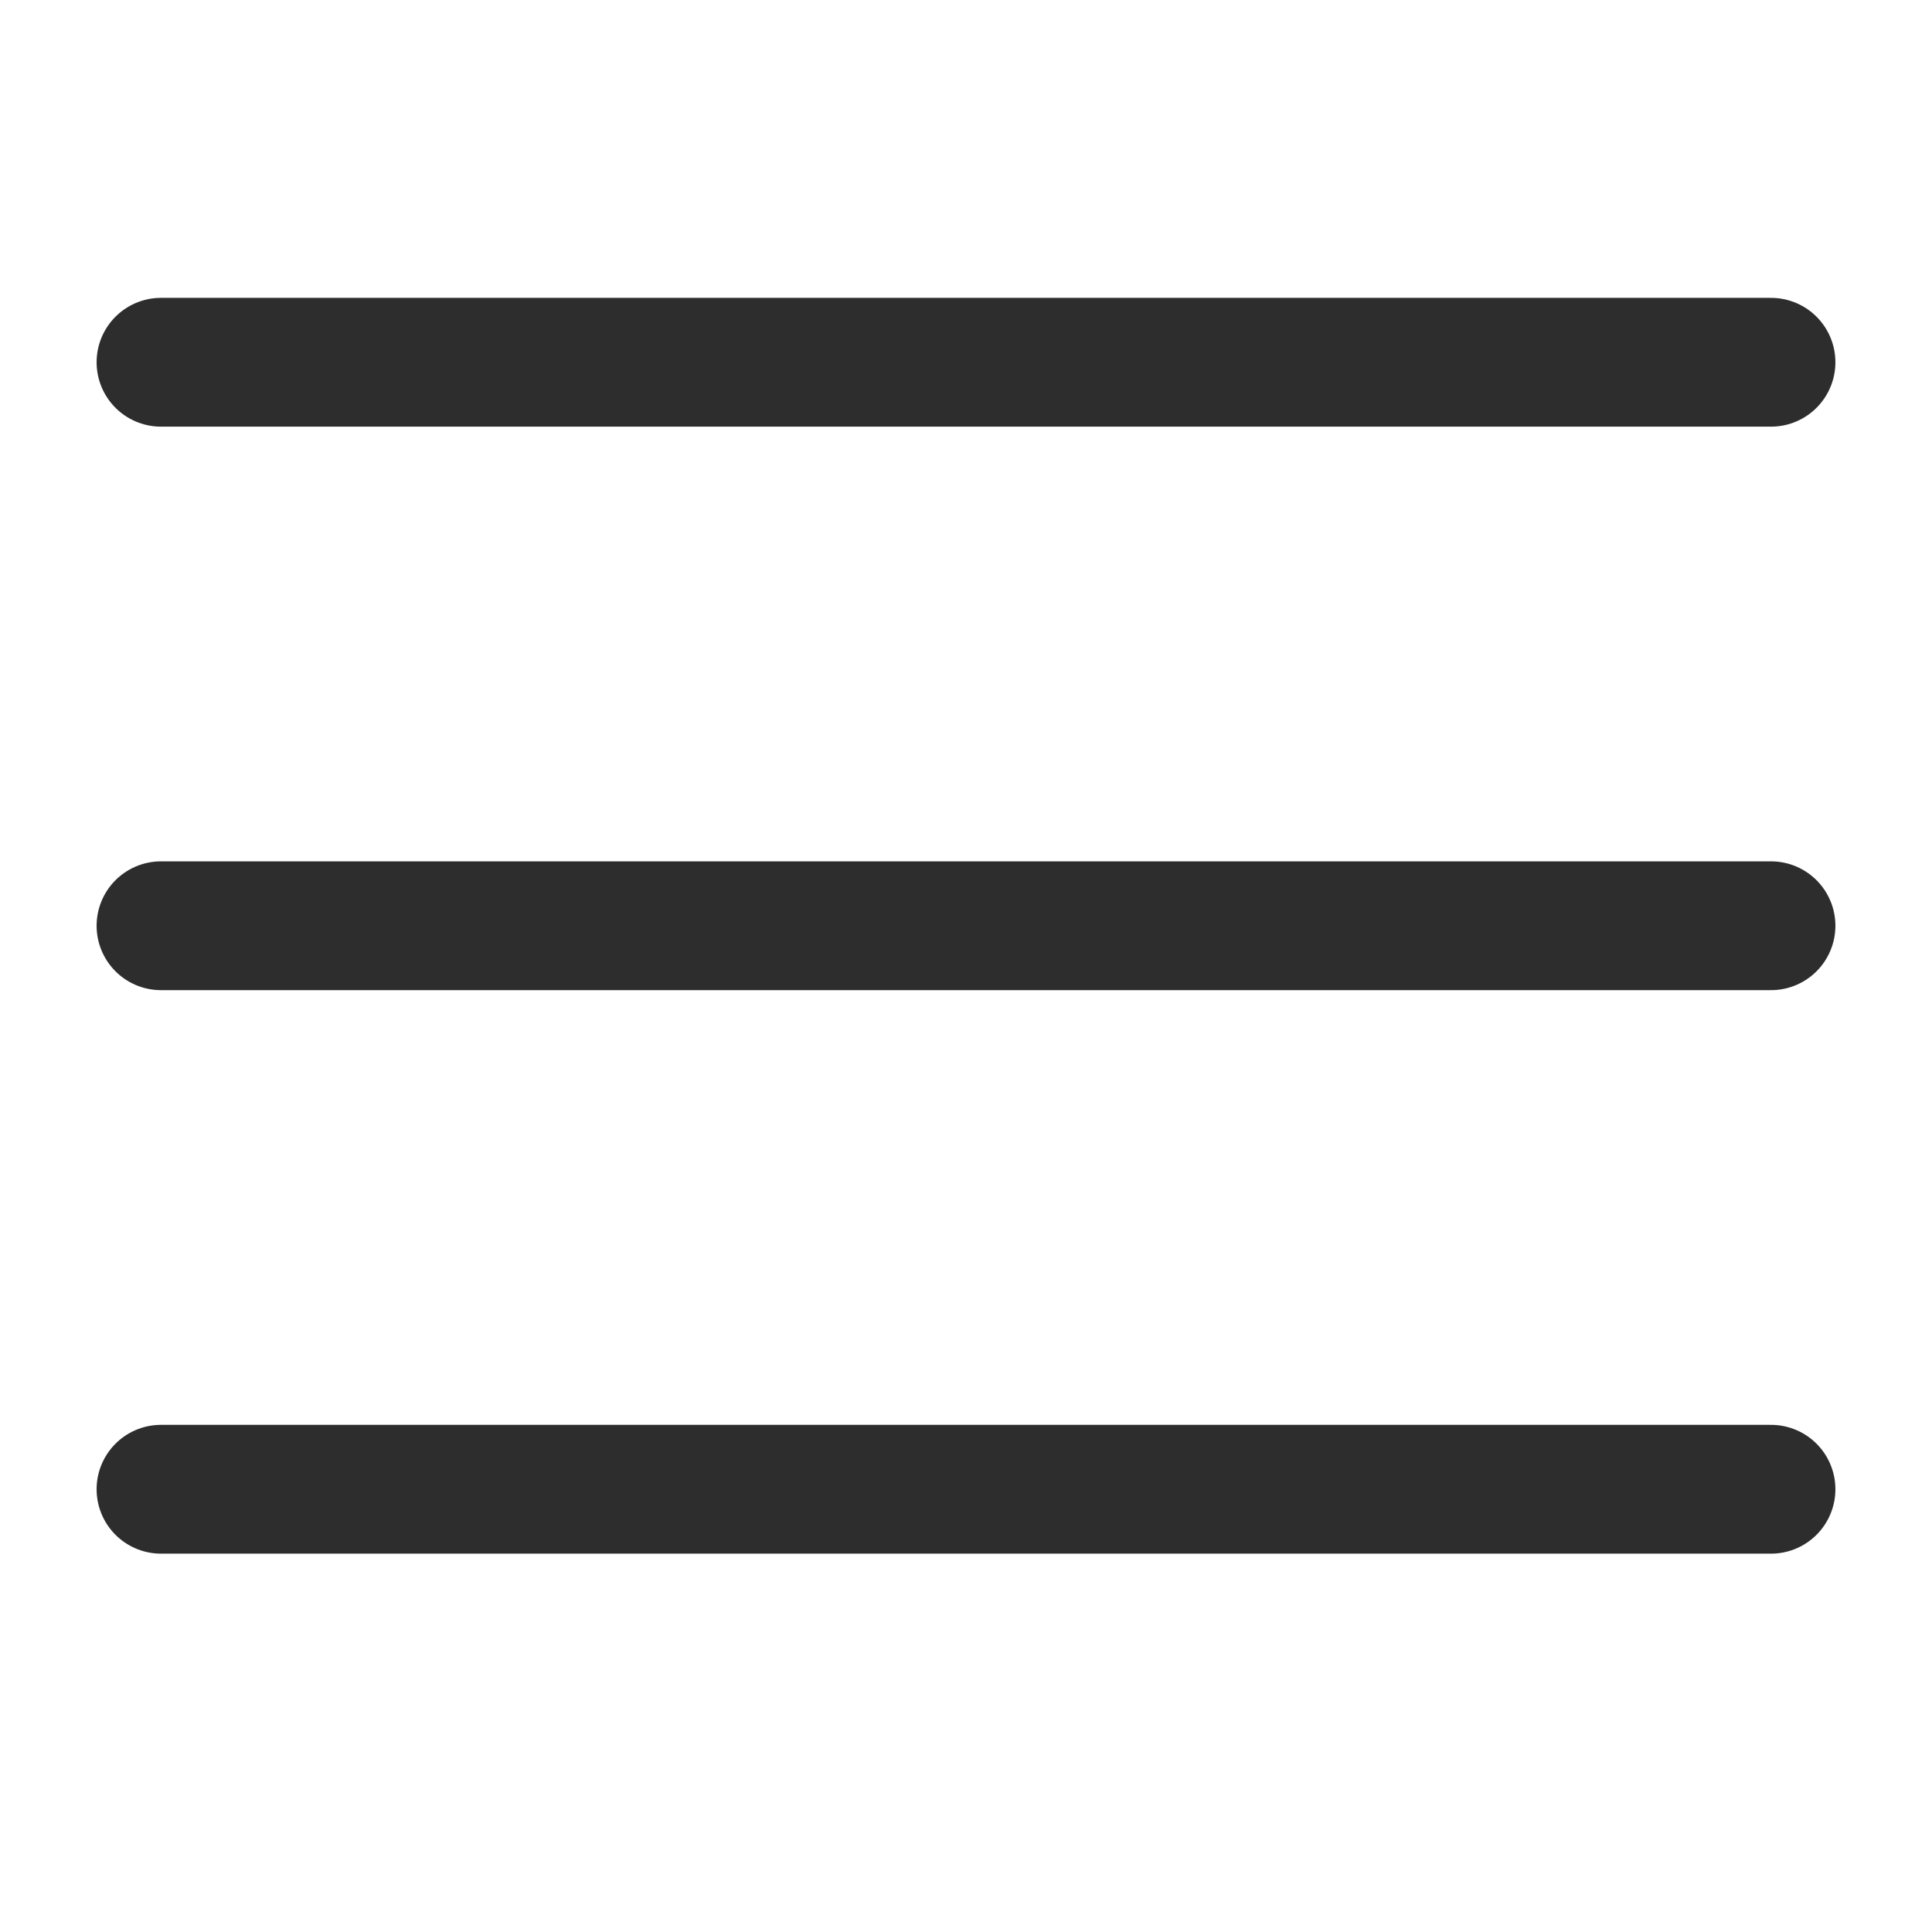
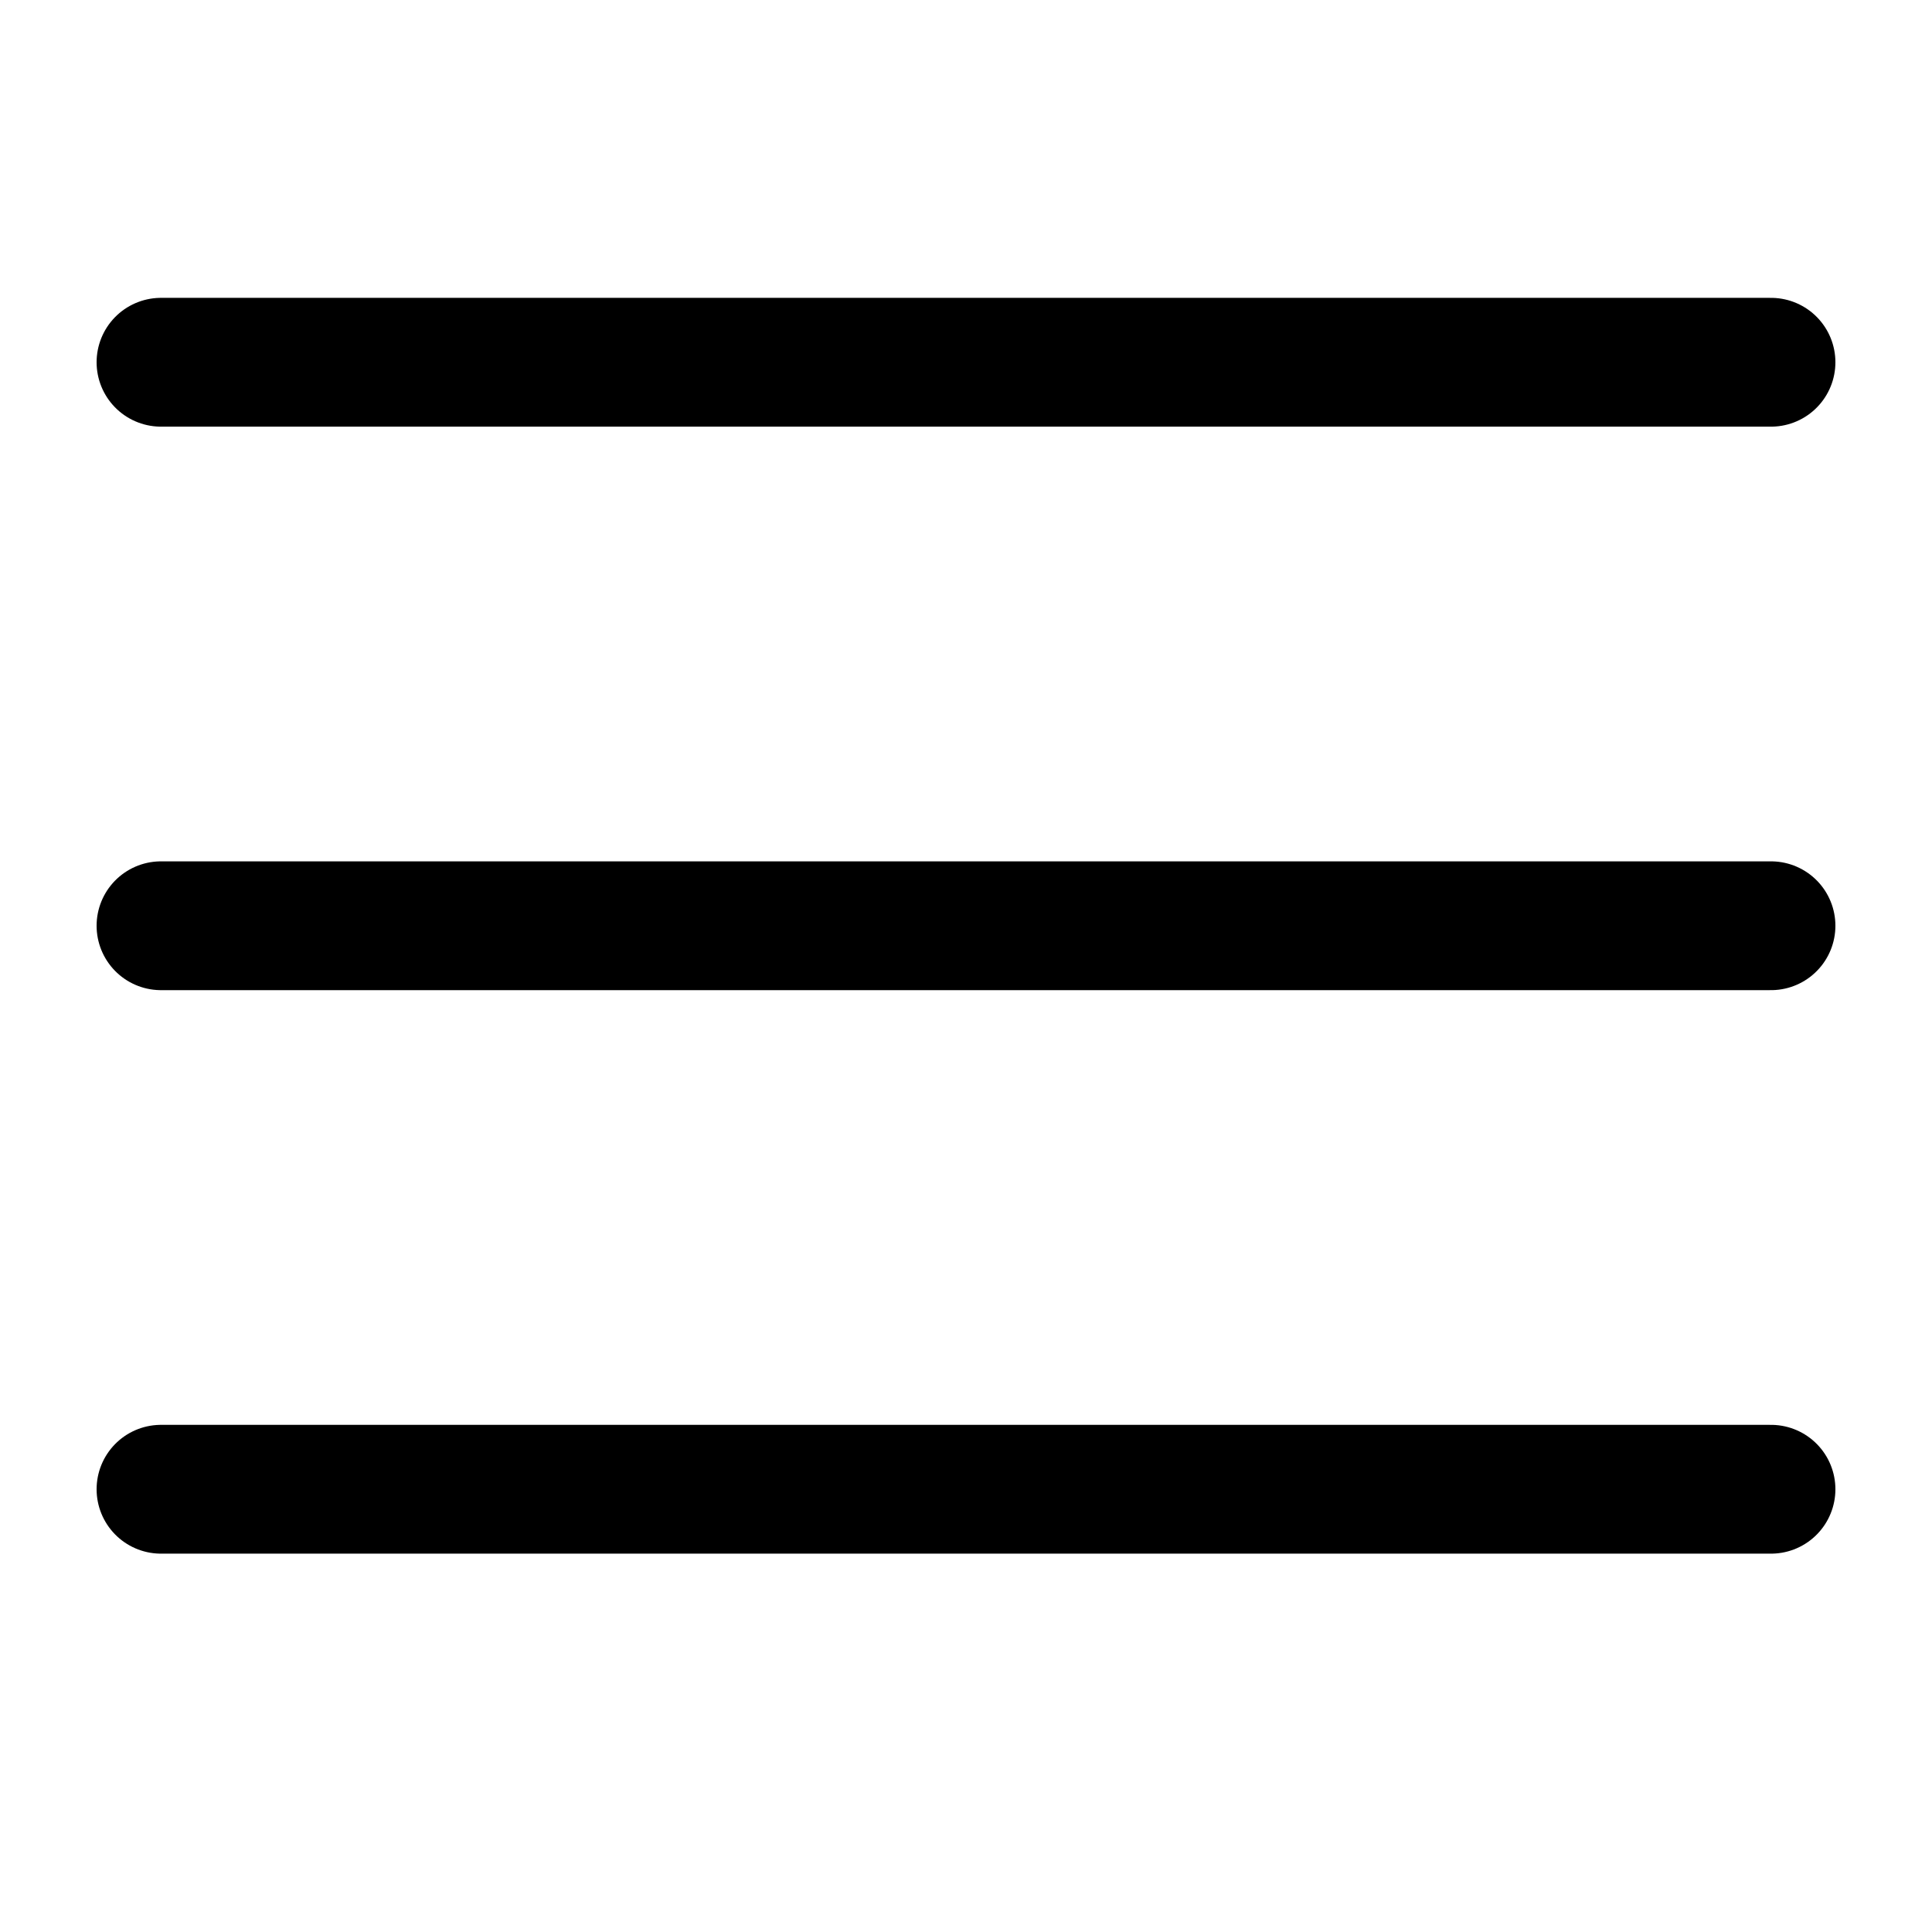
<svg xmlns="http://www.w3.org/2000/svg" width="24" height="24" viewBox="0 0 24 24" fill="none">
-   <path d="M2 4.5H22" stroke="#2D2D2D" stroke-width="1.6" stroke-linecap="round" stroke-linejoin="round" />
-   <path d="M2 11.5H22" stroke="#2D2D2D" stroke-width="1.6" stroke-linecap="round" stroke-linejoin="round" />
-   <path d="M2 18.5H22" stroke="#2D2D2D" stroke-width="1.6" stroke-linecap="round" stroke-linejoin="round" />
+   <path d="M2 4.5H22" stroke="currentColor" stroke-width="1.6" stroke-linecap="round" stroke-linejoin="round" />
+   <path d="M2 11.5H22" stroke="currentColor" stroke-width="1.6" stroke-linecap="round" stroke-linejoin="round" />
+   <path d="M2 18.5H22" stroke="currentColor" stroke-width="1.6" stroke-linecap="round" stroke-linejoin="round" />
</svg>
